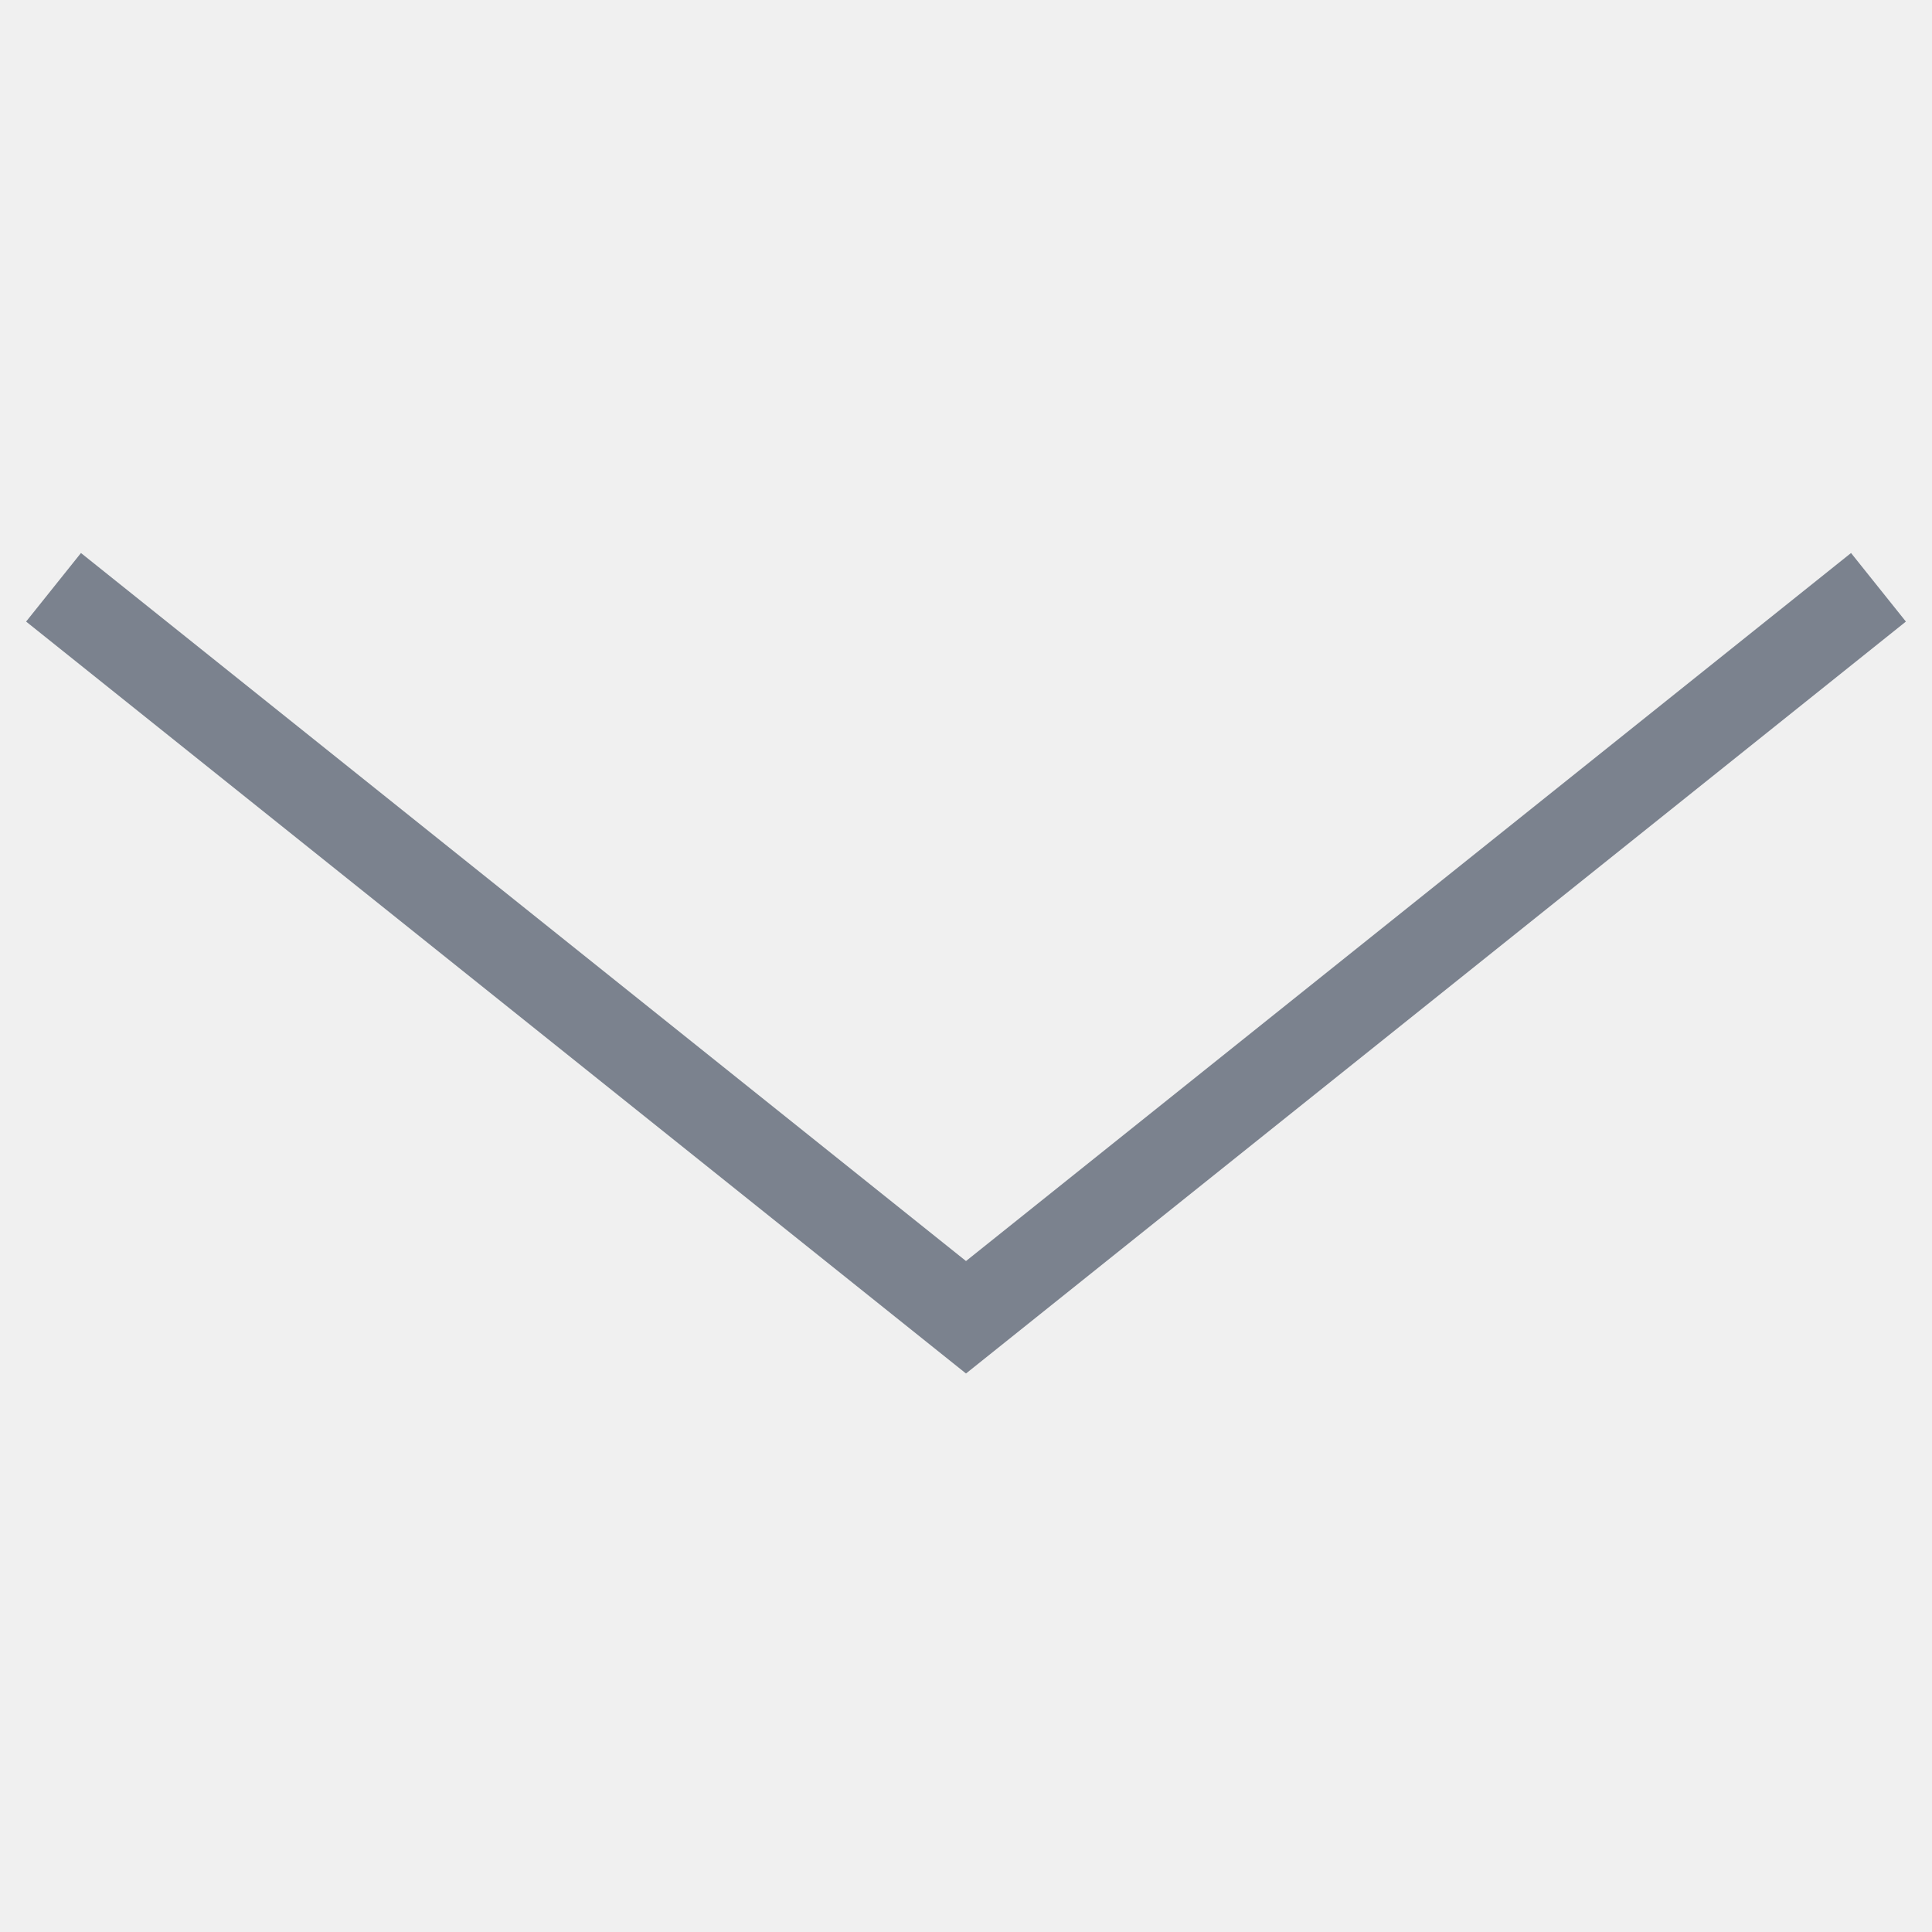
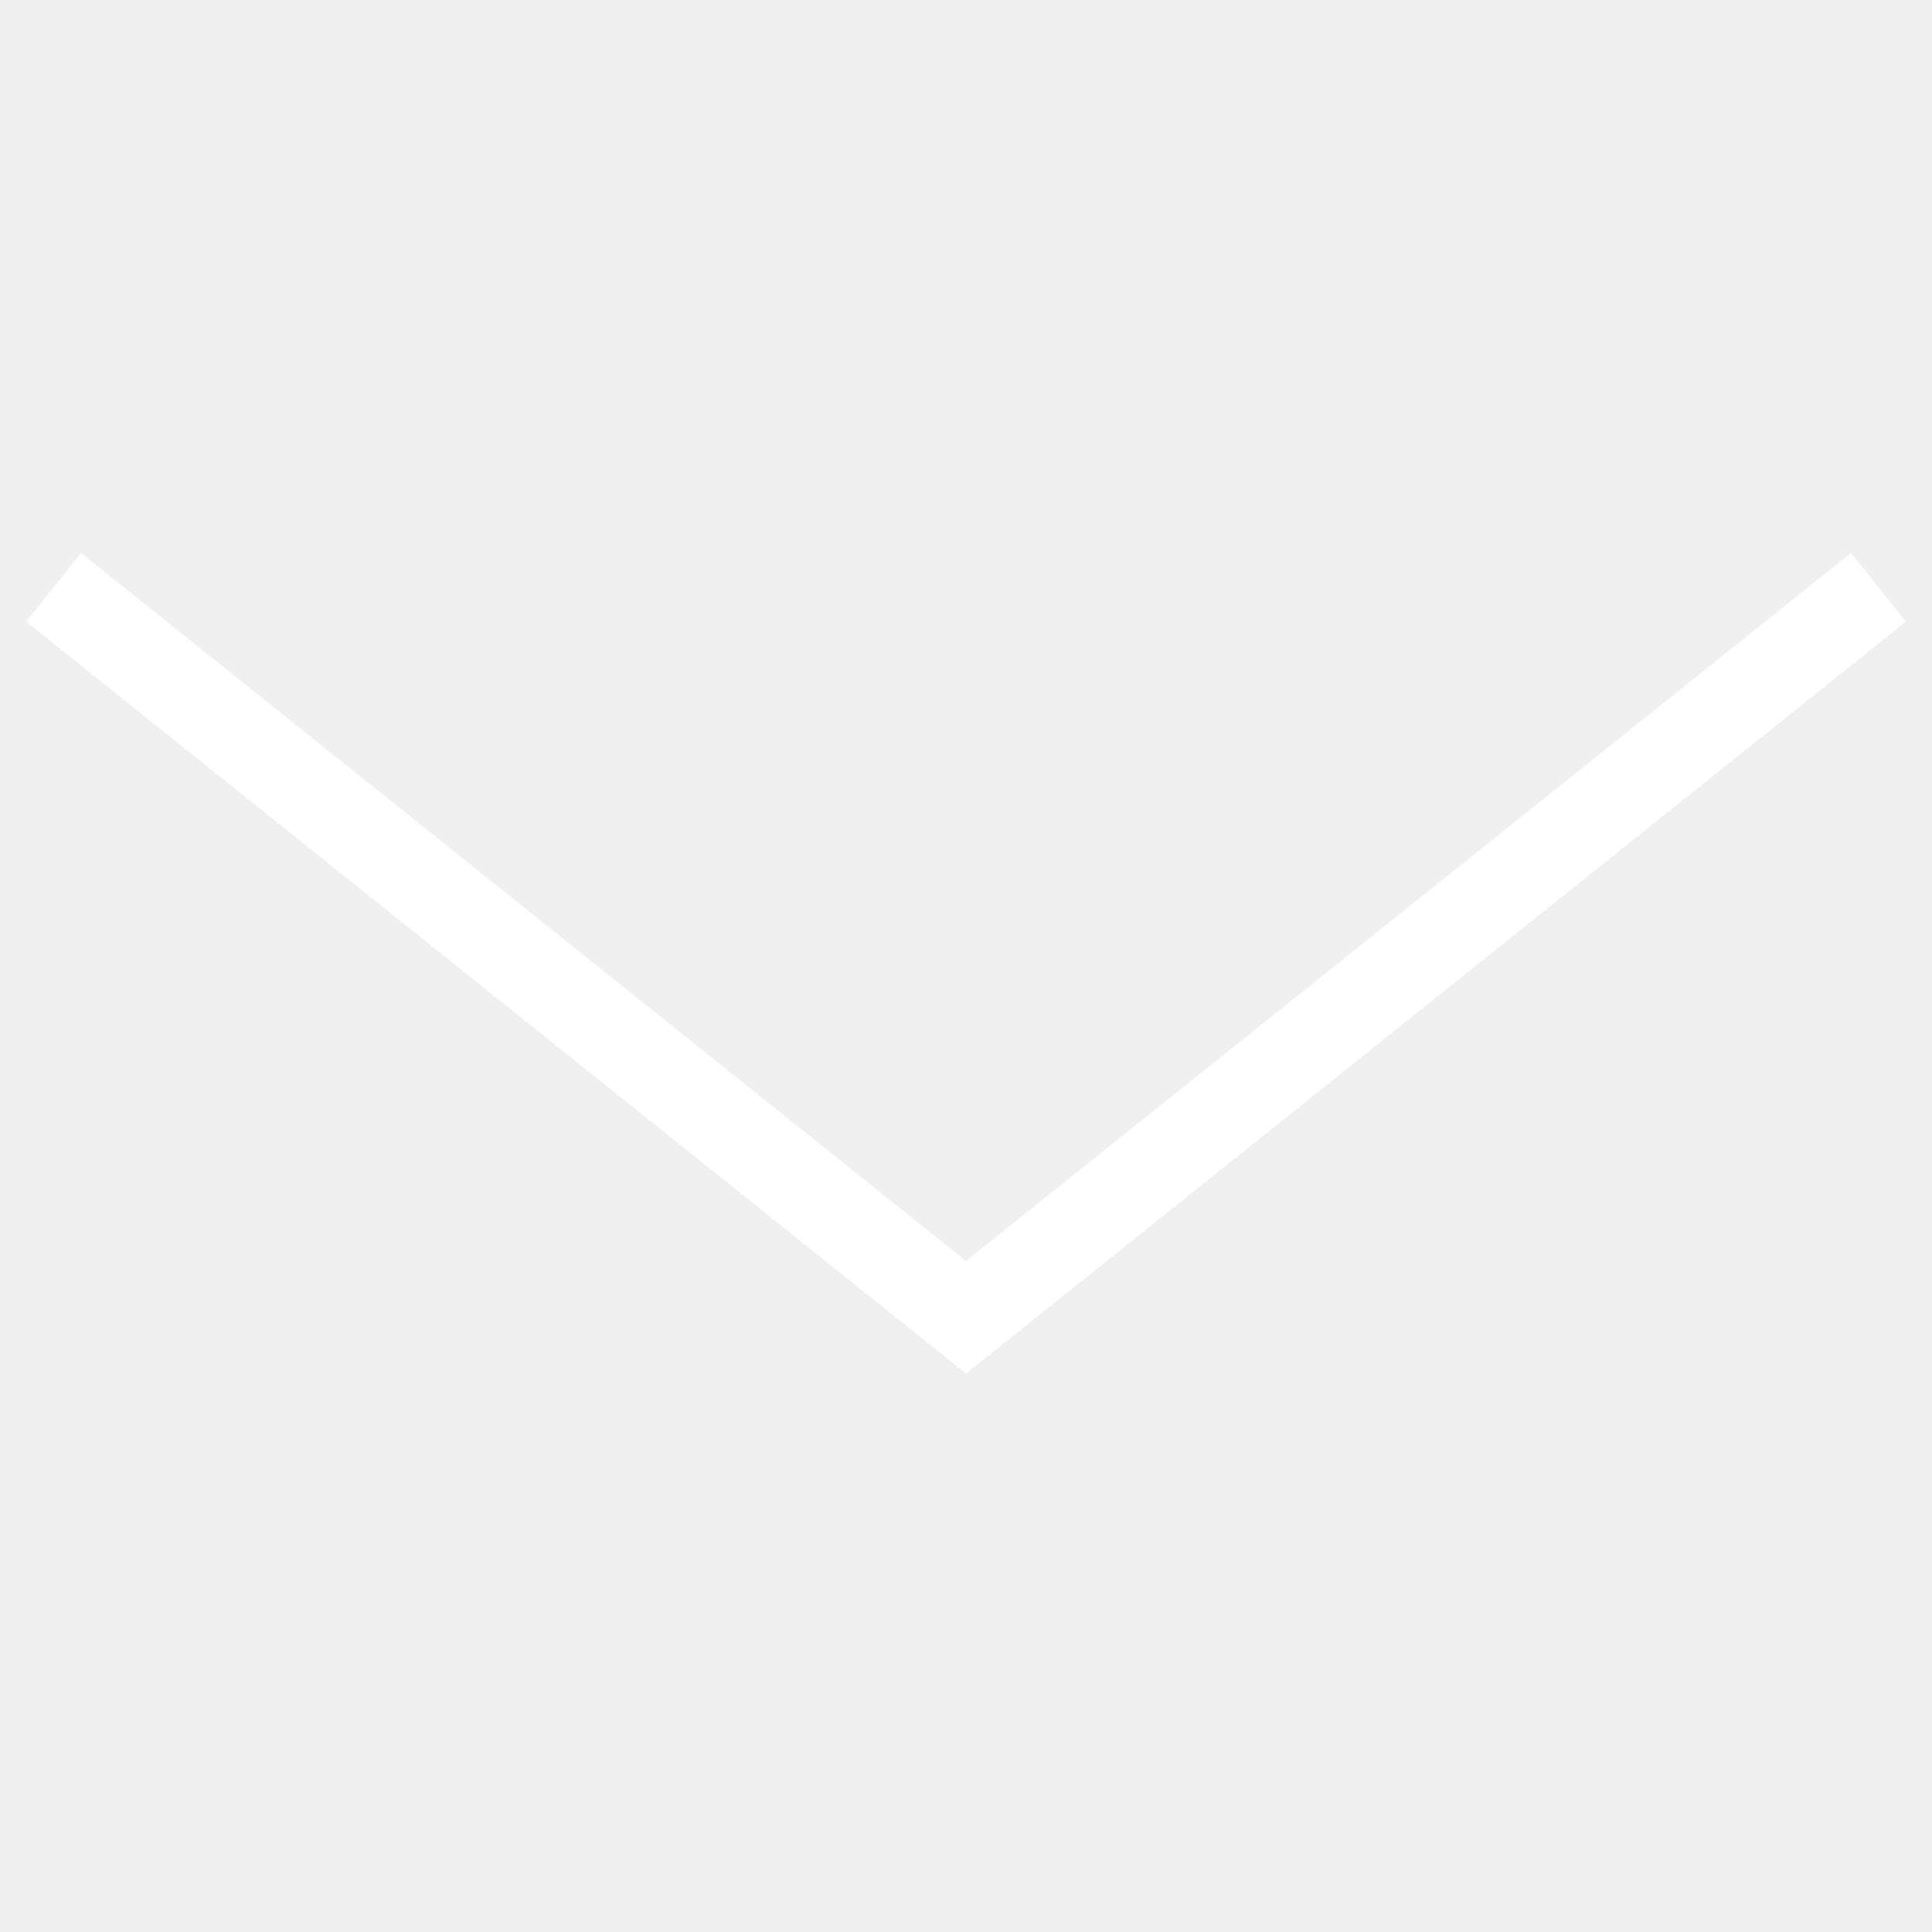
<svg xmlns="http://www.w3.org/2000/svg" version="1.1" id="Layer_1" x="0px" y="0px" width="44px" height="44px" viewBox="18 -14 44 44" enable-background="new 18 -14 44 44" xml:space="preserve">
-   <polyline fill="none" stroke="#7B828E" stroke-width="2" stroke-linecap="square" stroke-miterlimit="10" points="60,0 40,16 20,0   " />
+   <polyline fill="none" stroke="#fff" stroke-width="2" stroke-linecap="square" stroke-miterlimit="10" points="60,0 40,16 20,0   " />
</svg>
